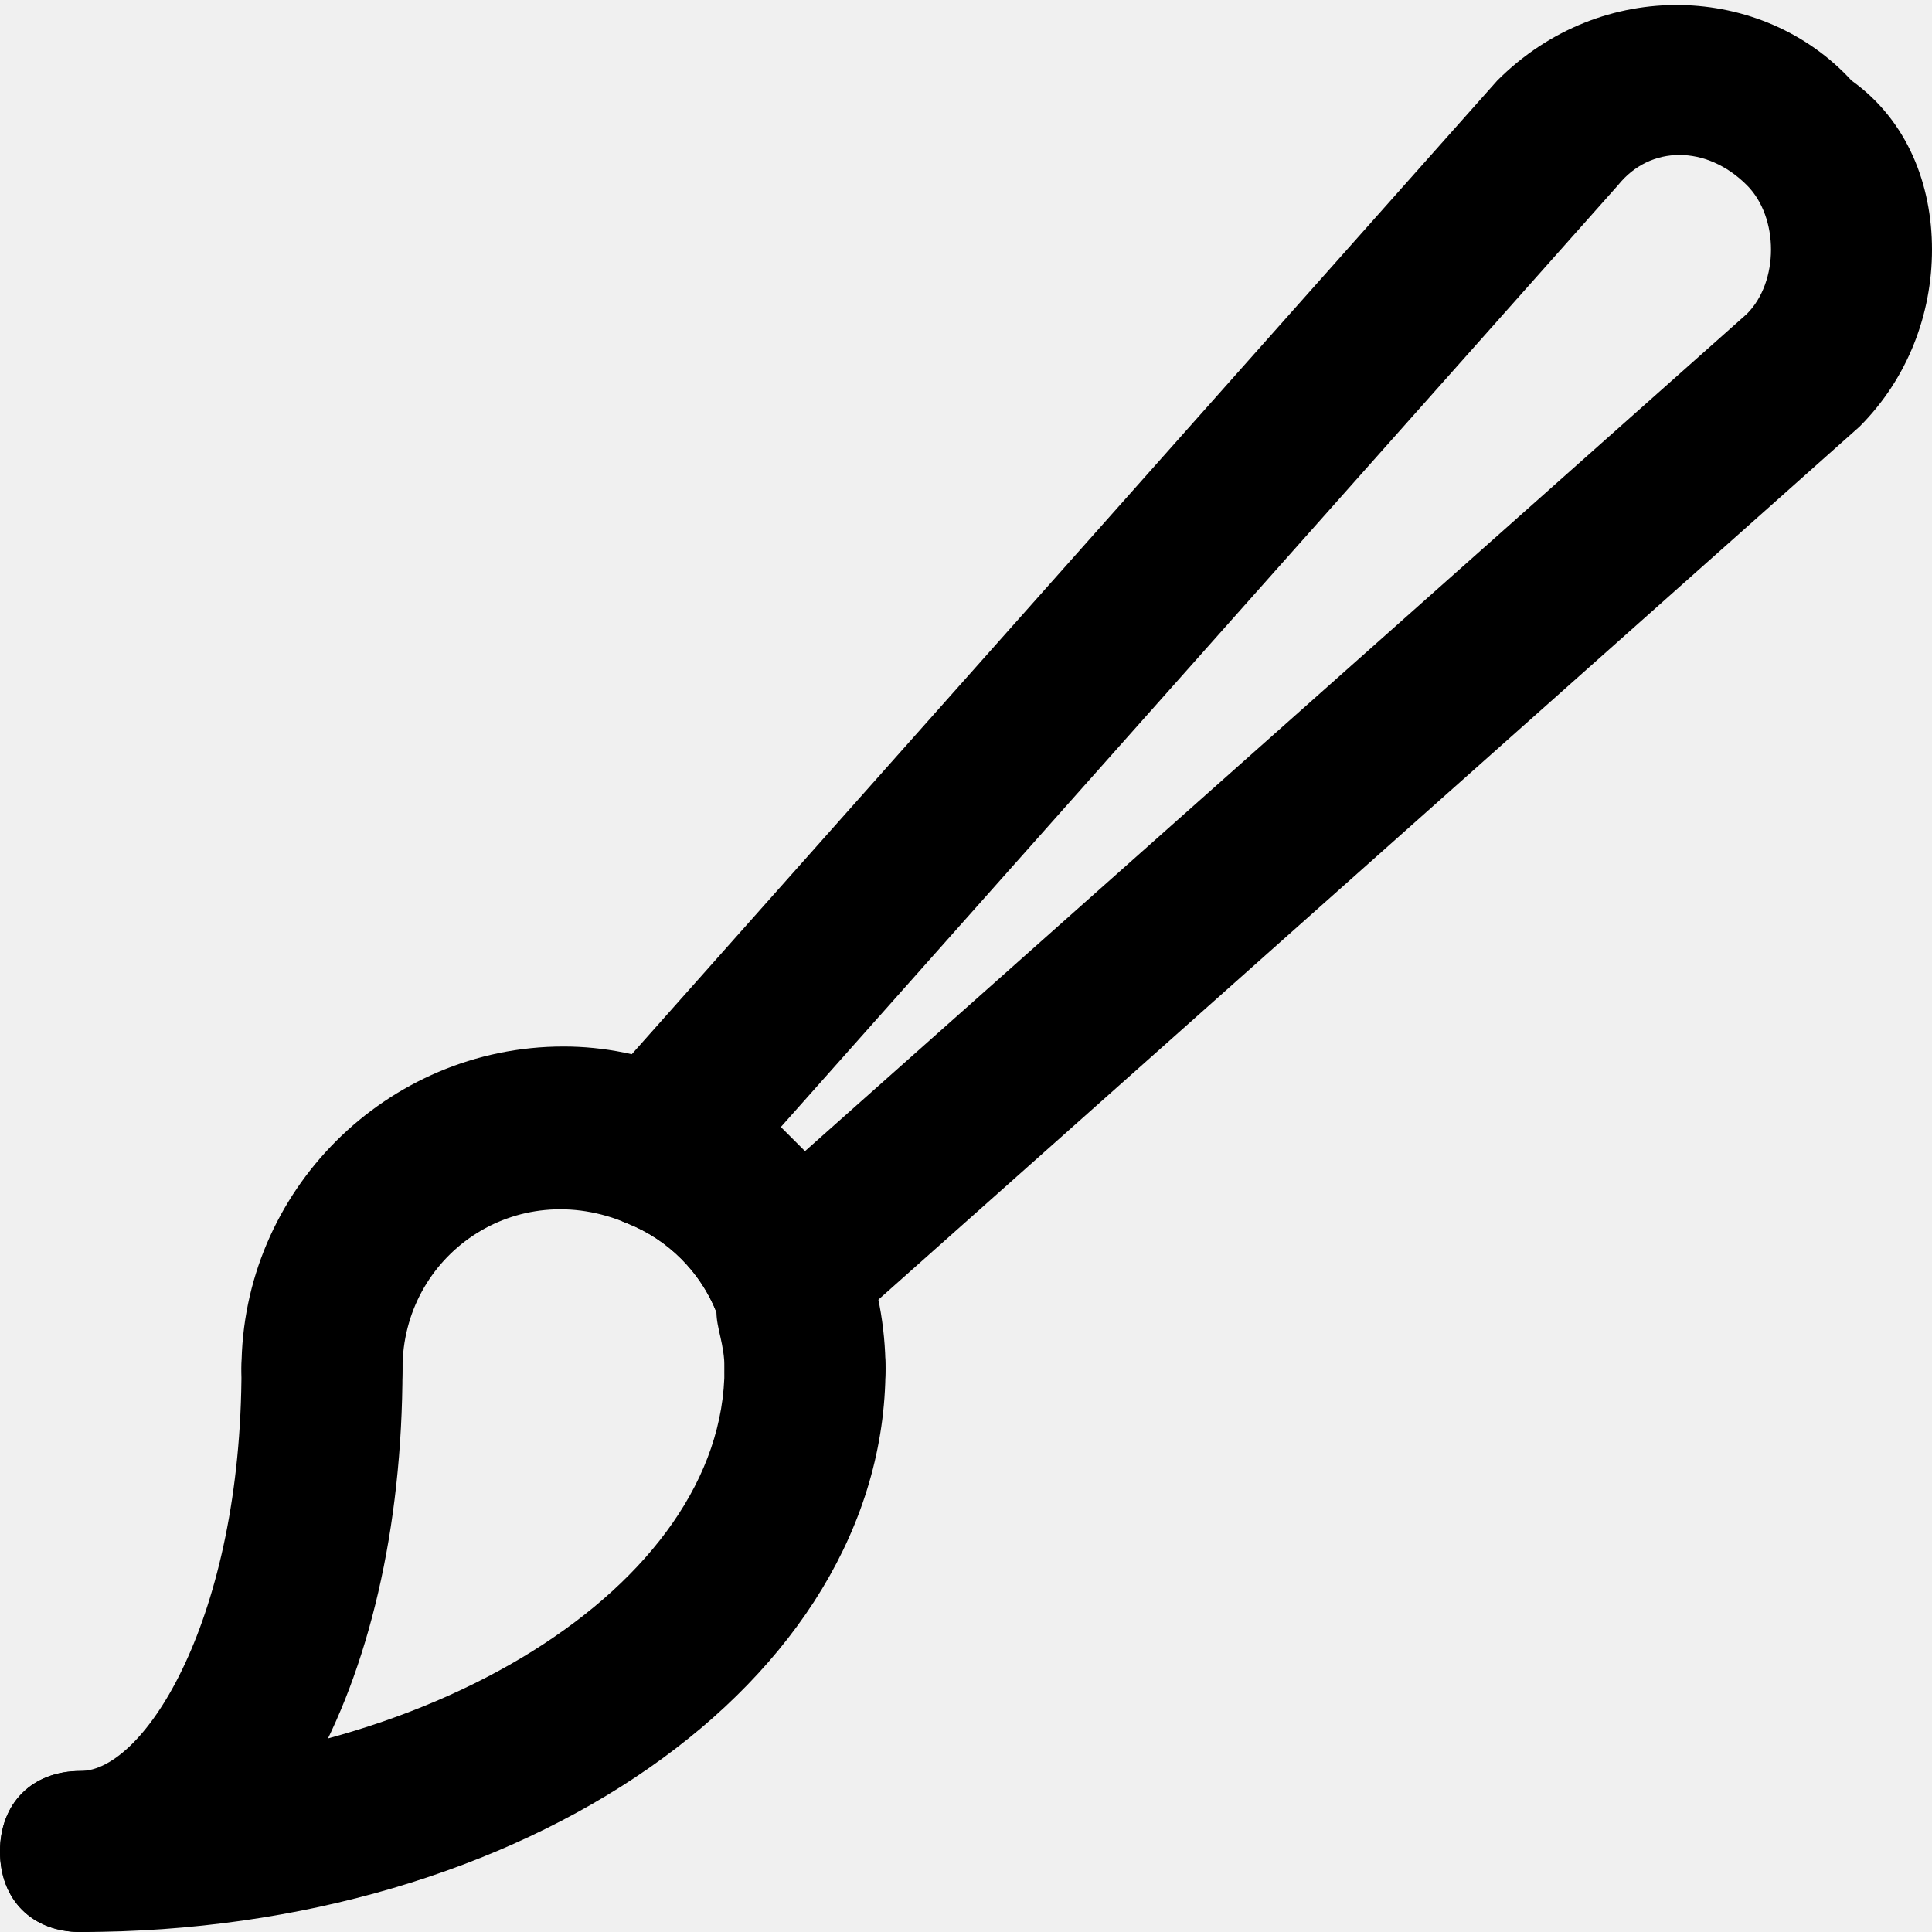
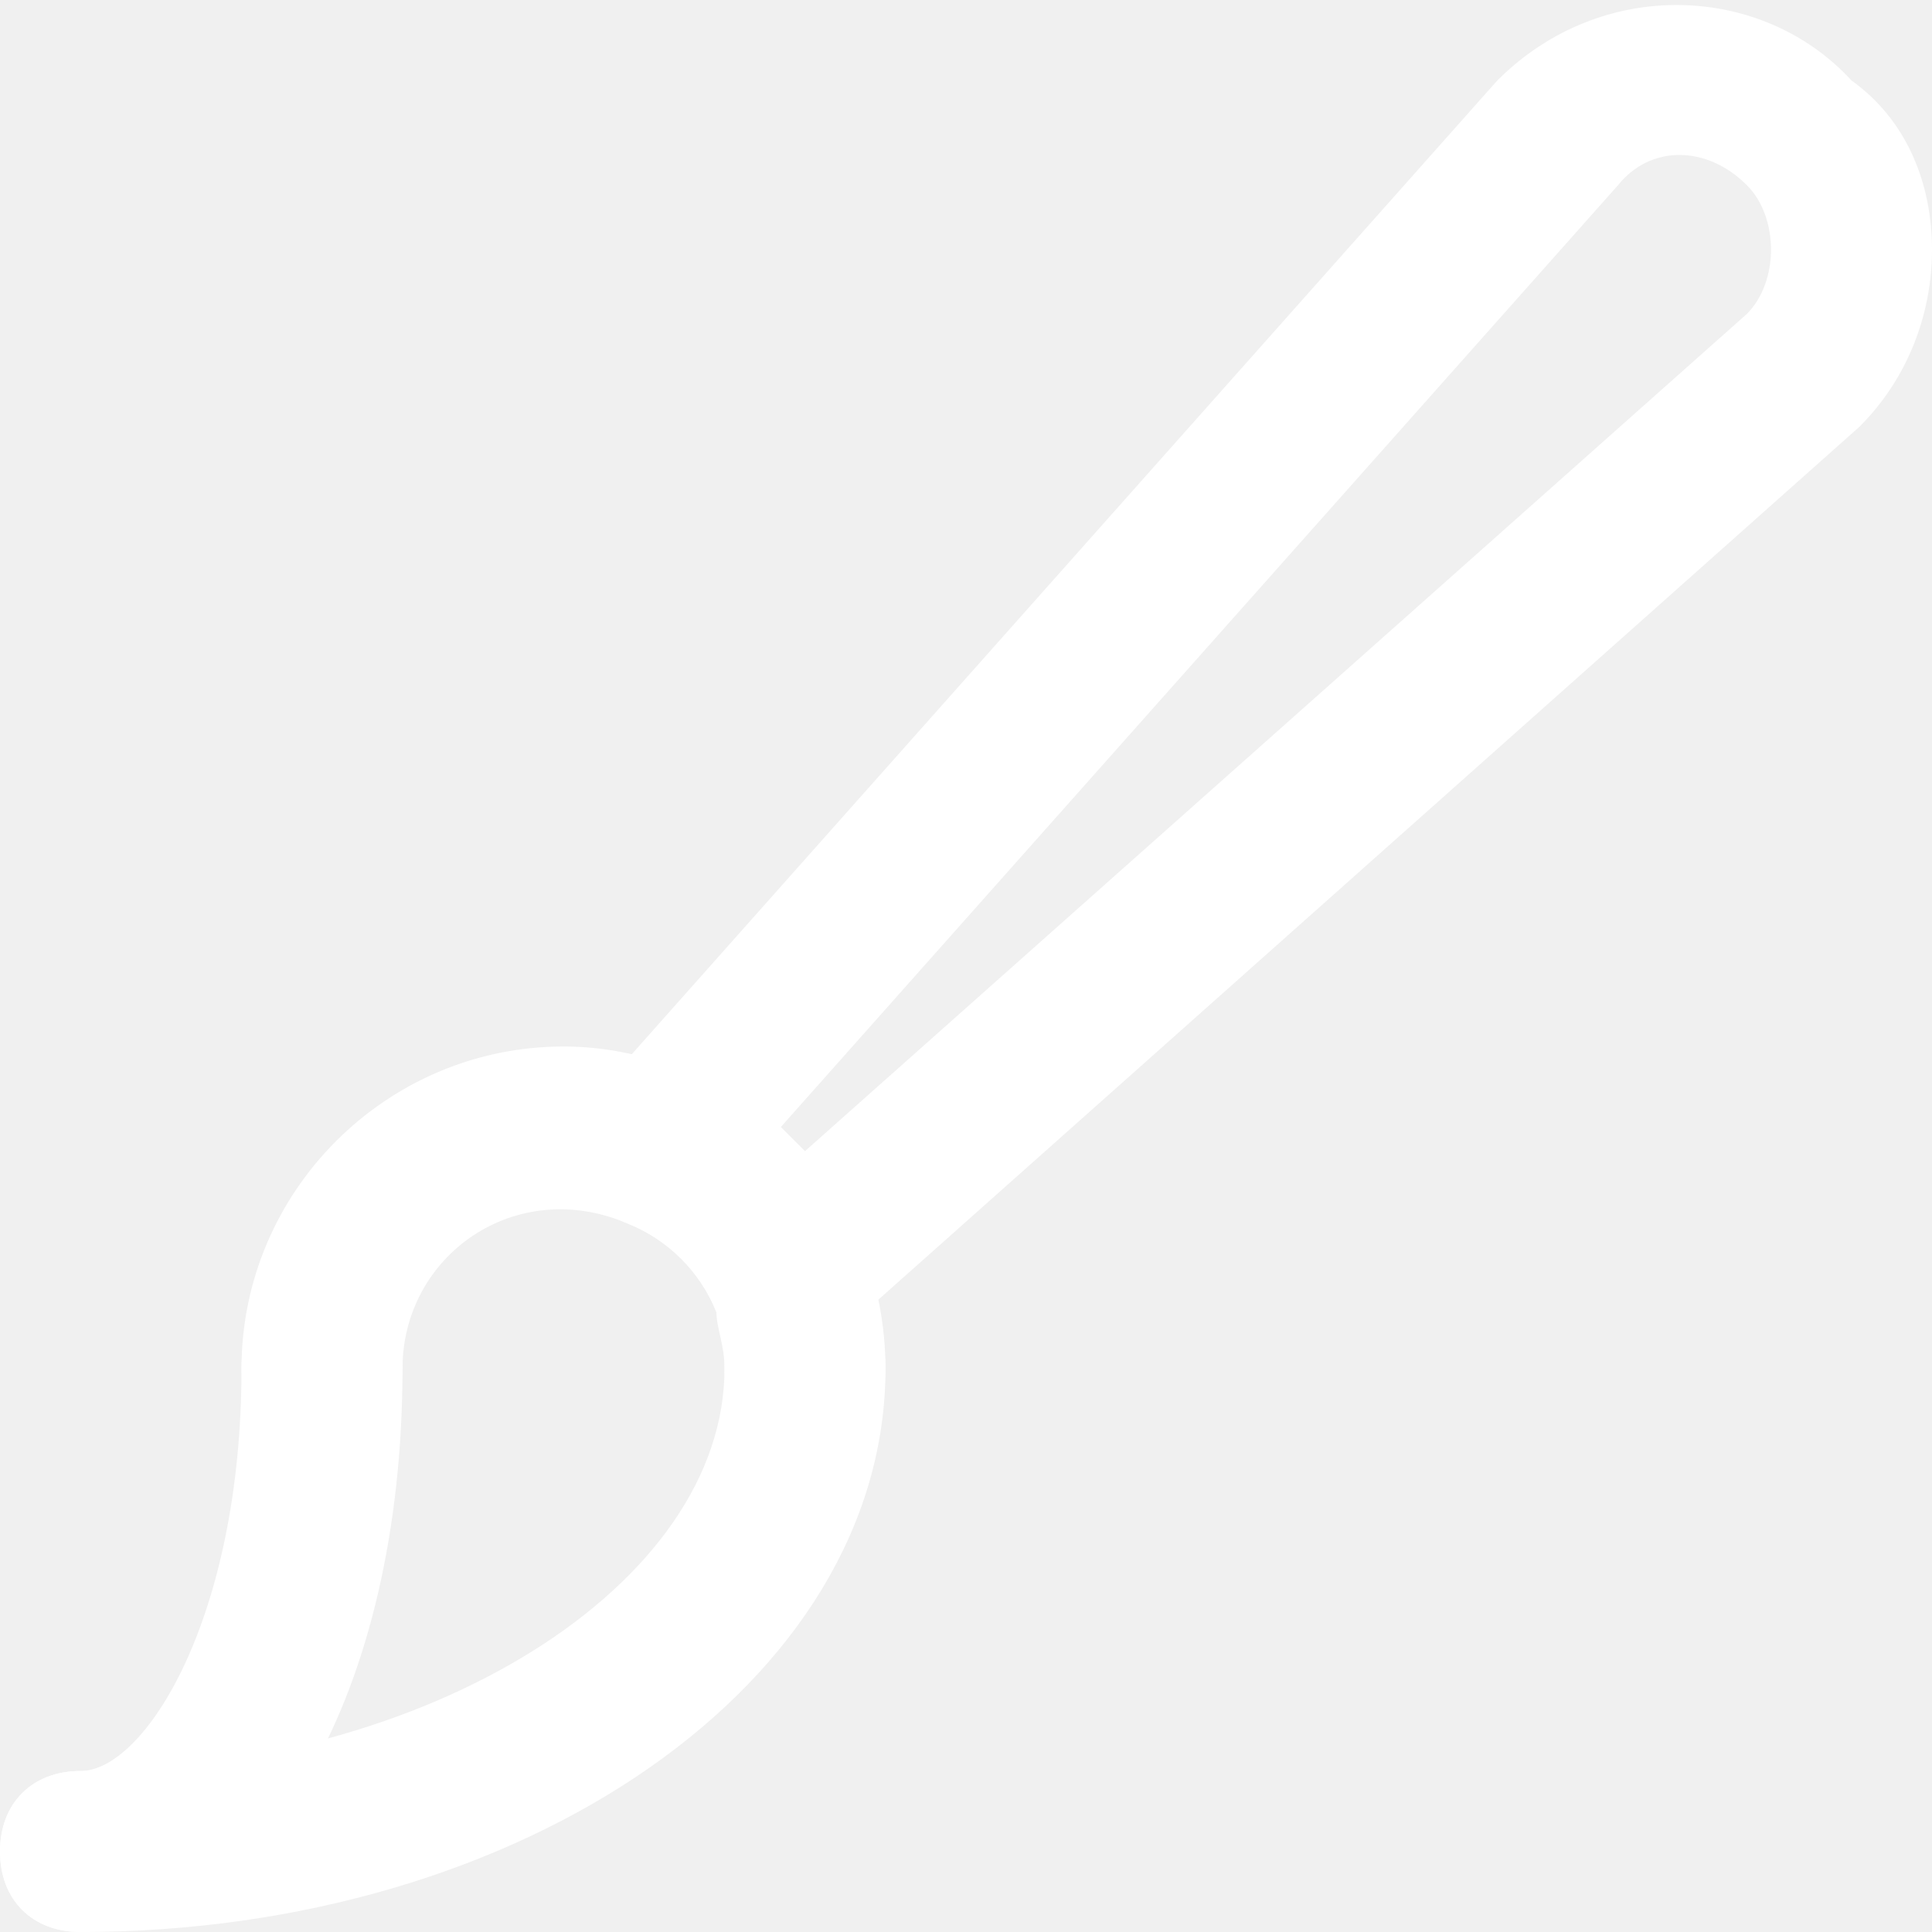
- <svg xmlns="http://www.w3.org/2000/svg" version="1.1" id="Layer_1" x="0px" y="0px" width="24px" height="24px" viewBox="0 0 24 24" enable-background="new 0 0 24 24" xml:space="preserve">
+ <svg xmlns="http://www.w3.org/2000/svg" version="1.1" id="Layer_1" x="0px" y="0px" viewBox="0 0 24 24" style="enable-background:new 0 0 24 24;" xml:space="preserve">
+   <style type="text/css">
+ 	.st0{fill:#FFFFFF;}
+ </style>
  <g>
    <g>
      <g>
-         <path d="M10,18c-0.6,0-1-0.4-1-1c0-0.3-0.1-0.5-0.1-0.7c-0.2-0.5-0.6-0.9-1.1-1.1C6.4,14.6,5,15.6,5,17c0,0.6-0.4,1-1,1     s-1-0.4-1-1c0-2.2,1.8-4,4-4c0.5,0,1,0.1,1.5,0.3c1,0.4,1.8,1.2,2.2,2.2c0.2,0.4,0.3,1,0.3,1.5C11,17.6,10.5,18,10,18z" />
+         <path class="st0" d="M10,18c-0.6,0-1-0.4-1-1c0-0.3-0.1-0.5-0.1-0.7c-0.2-0.5-0.6-0.9-1.1-1.1C6.4,14.6,5,15.6,5,17     c0,0.6-0.4,1-1,1s-1-0.4-1-1c0-2.2,1.8-4,4-4c0.5,0,1,0.1,1.5,0.3c1,0.4,1.8,1.2,2.2,2.2c0.2,0.4,0.3,1,0.3,1.5     C11,17.6,10.5,18,10,18z" />
      </g>
    </g>
    <g>
      <g>
-         <path d="M1,24c-0.6,0-1-0.4-1-1s0.4-1,1-1c4.3,0,8-2.3,8-5c0-0.6,0.4-1,1-1s1,0.4,1,1C11,20.9,6.5,24,1,24z" />
+         <path class="st0" d="M1,24c-0.6,0-1-0.4-1-1s0.4-1,1-1c4.3,0,8-2.3,8-5c0-0.6,0.4-1,1-1s1,0.4,1,1C11,20.9,6.5,24,1,24z" />
      </g>
    </g>
    <g>
      <g>
-         <path d="M1,24c-0.6,0-1-0.4-1-1s0.4-1,1-1c0.8,0,2-1.9,2-5c0-0.6,0.4-1,1-1s1,0.4,1,1C5,21,3.3,24,1,24z" />
+         <path class="st0" d="M1,24c-0.6,0-1-0.4-1-1s0.4-1,1-1c0.8,0,2-1.9,2-5c0-0.6,0.4-1,1-1s1,0.4,1,1C5,21,3.3,24,1,24z" />
      </g>
    </g>
    <g>
      <g>
-         <path d="M9.8,16.9c-0.1,0-0.2,0-0.2,0c-0.3-0.1-0.6-0.3-0.7-0.6c-0.2-0.5-0.6-0.9-1.1-1.1c-0.3-0.1-0.5-0.4-0.6-0.7     c-0.1-0.3,0-0.7,0.2-0.9L18.6,1c1.3-1.3,3.3-1.2,4.4,0C23.7,1.5,24,2.3,24,3.1c0,0.8-0.3,1.6-0.9,2.2L10.4,16.6     C10.2,16.8,10,16.9,9.8,16.9z M9.7,14c0.1,0.1,0.2,0.2,0.3,0.3L21.7,3.9C21.9,3.7,22,3.4,22,3.1c0-0.3-0.1-0.6-0.3-0.8     c-0.5-0.5-1.2-0.5-1.6,0L9.7,14z" />
+         <path class="st0" d="M9.8,16.9c-0.1,0-0.2,0-0.2,0c-0.3-0.1-0.6-0.3-0.7-0.6c-0.2-0.5-0.6-0.9-1.1-1.1c-0.3-0.1-0.5-0.4-0.6-0.7     s0-0.7,0.2-0.9L18.6,1c1.3-1.3,3.3-1.2,4.4,0c0.7,0.5,1,1.3,1,2.1s-0.3,1.6-0.9,2.2L10.4,16.6C10.2,16.8,10,16.9,9.8,16.9z      M9.7,14c0.1,0.1,0.2,0.2,0.3,0.3L21.7,3.9C21.9,3.7,22,3.4,22,3.1s-0.1-0.6-0.3-0.8c-0.5-0.5-1.2-0.5-1.6,0L9.7,14z" />
      </g>
    </g>
  </g>
</svg>
